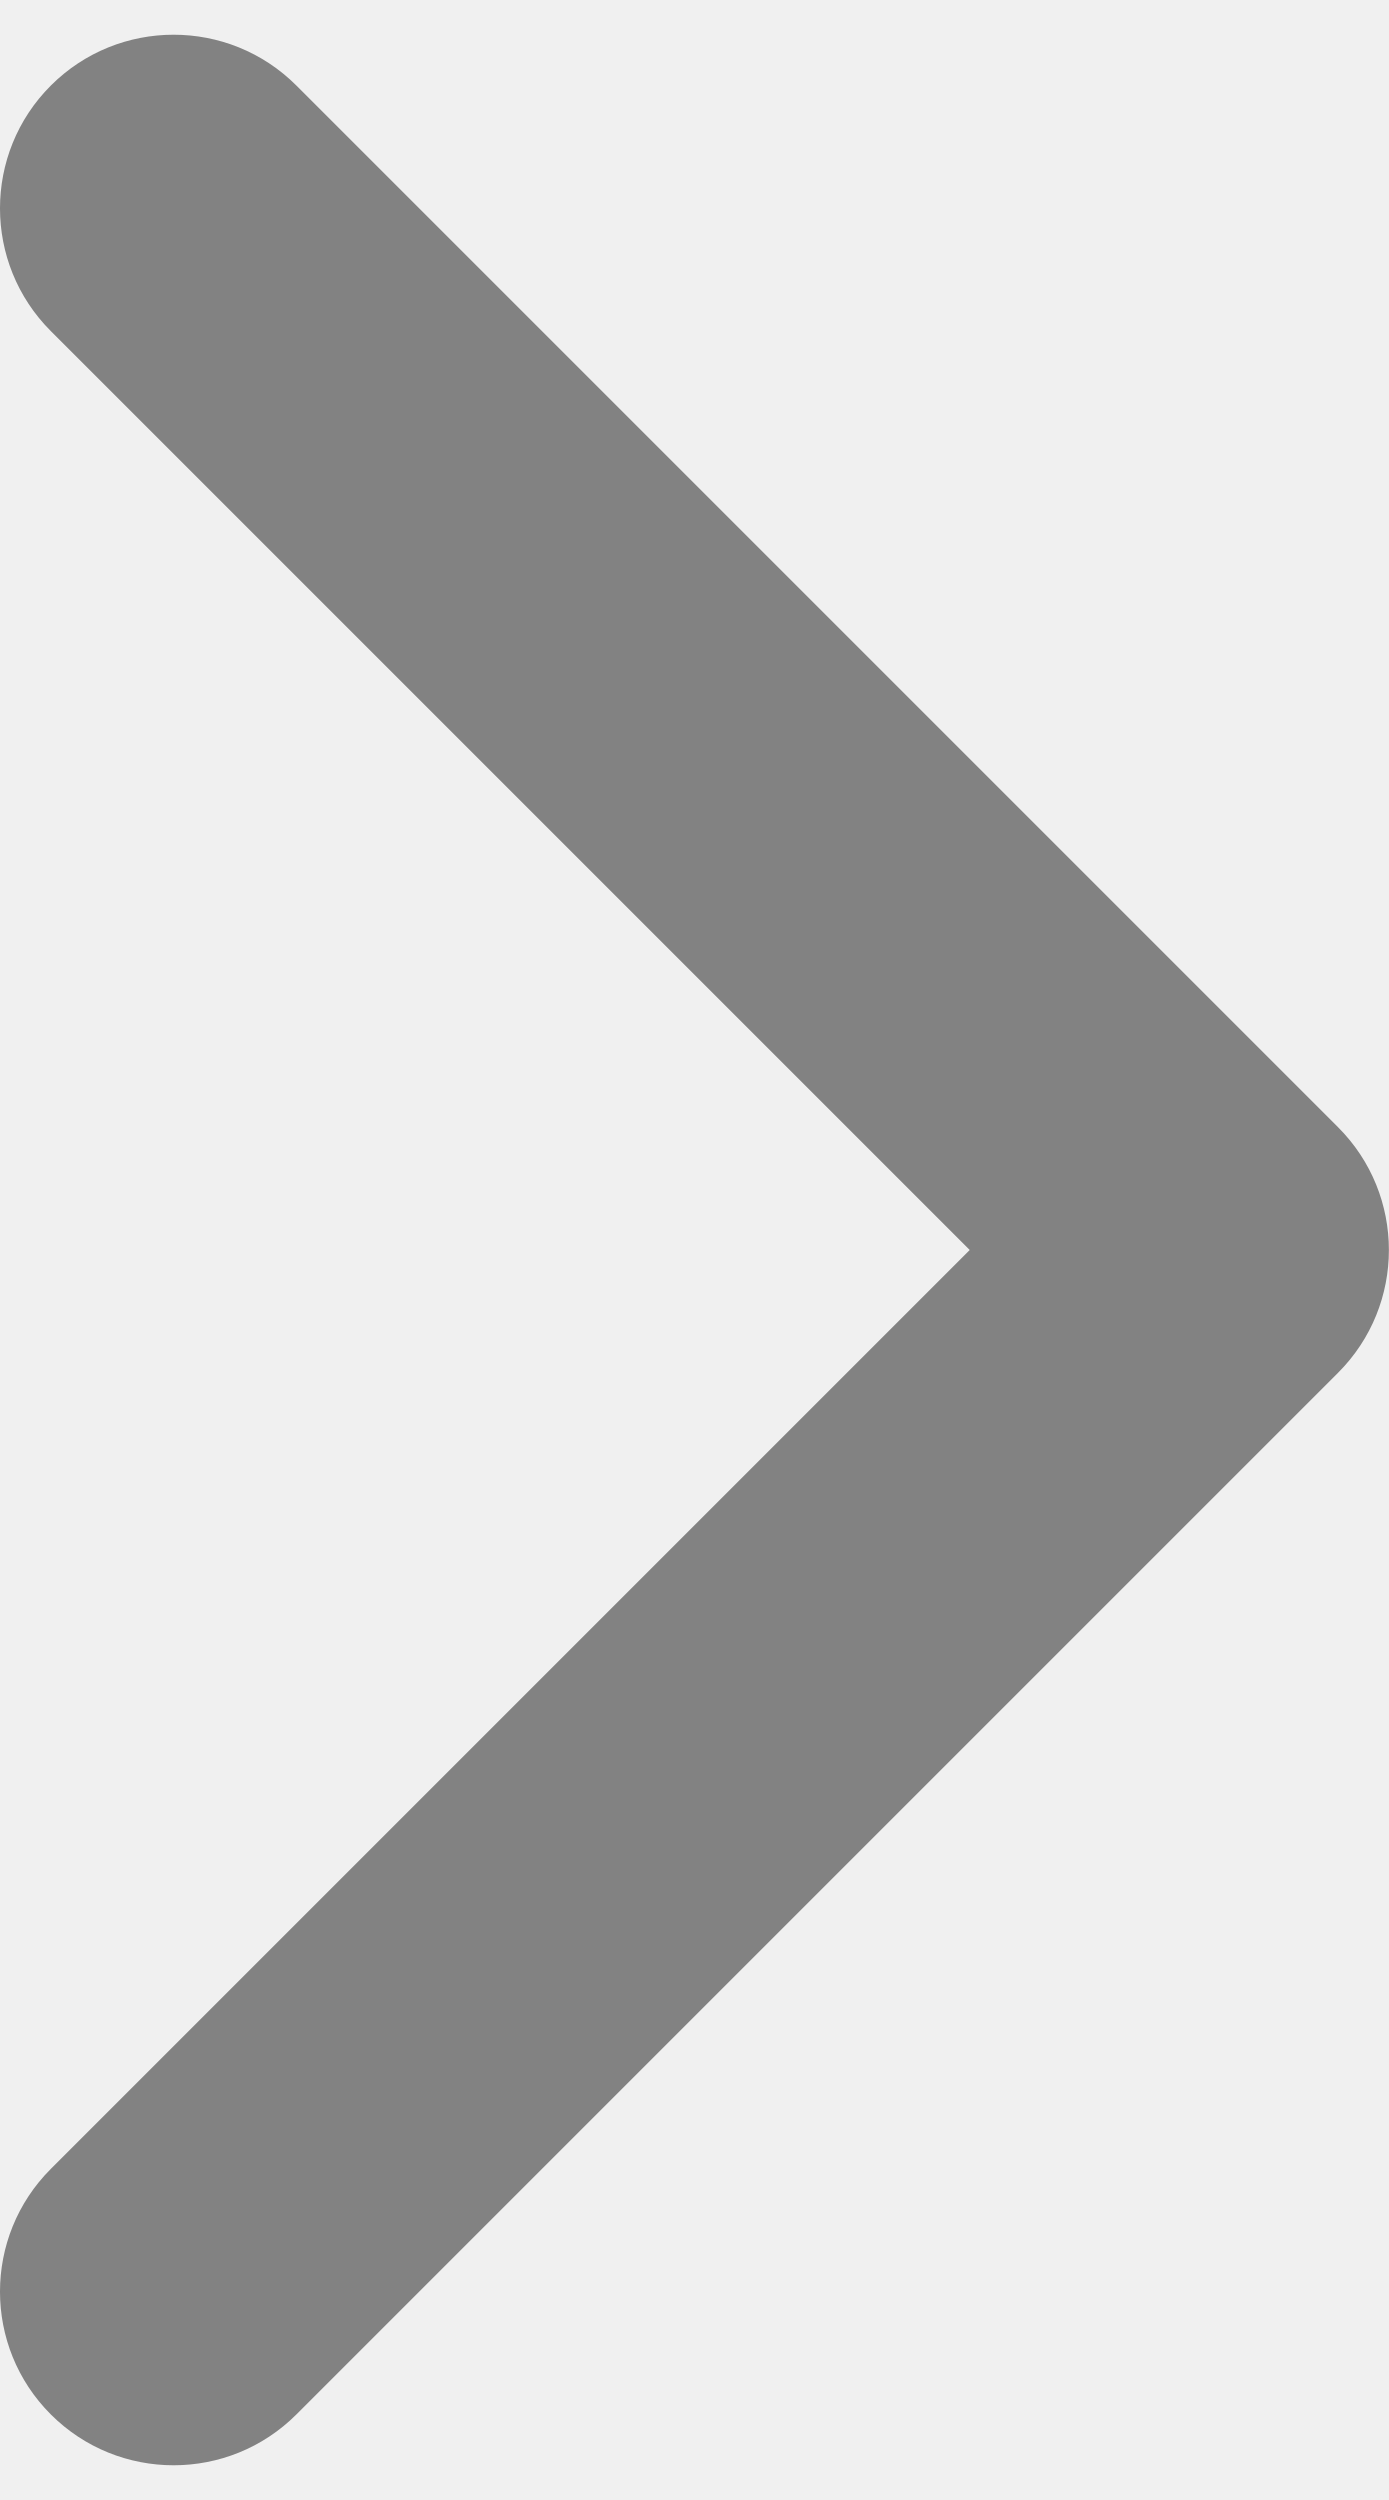
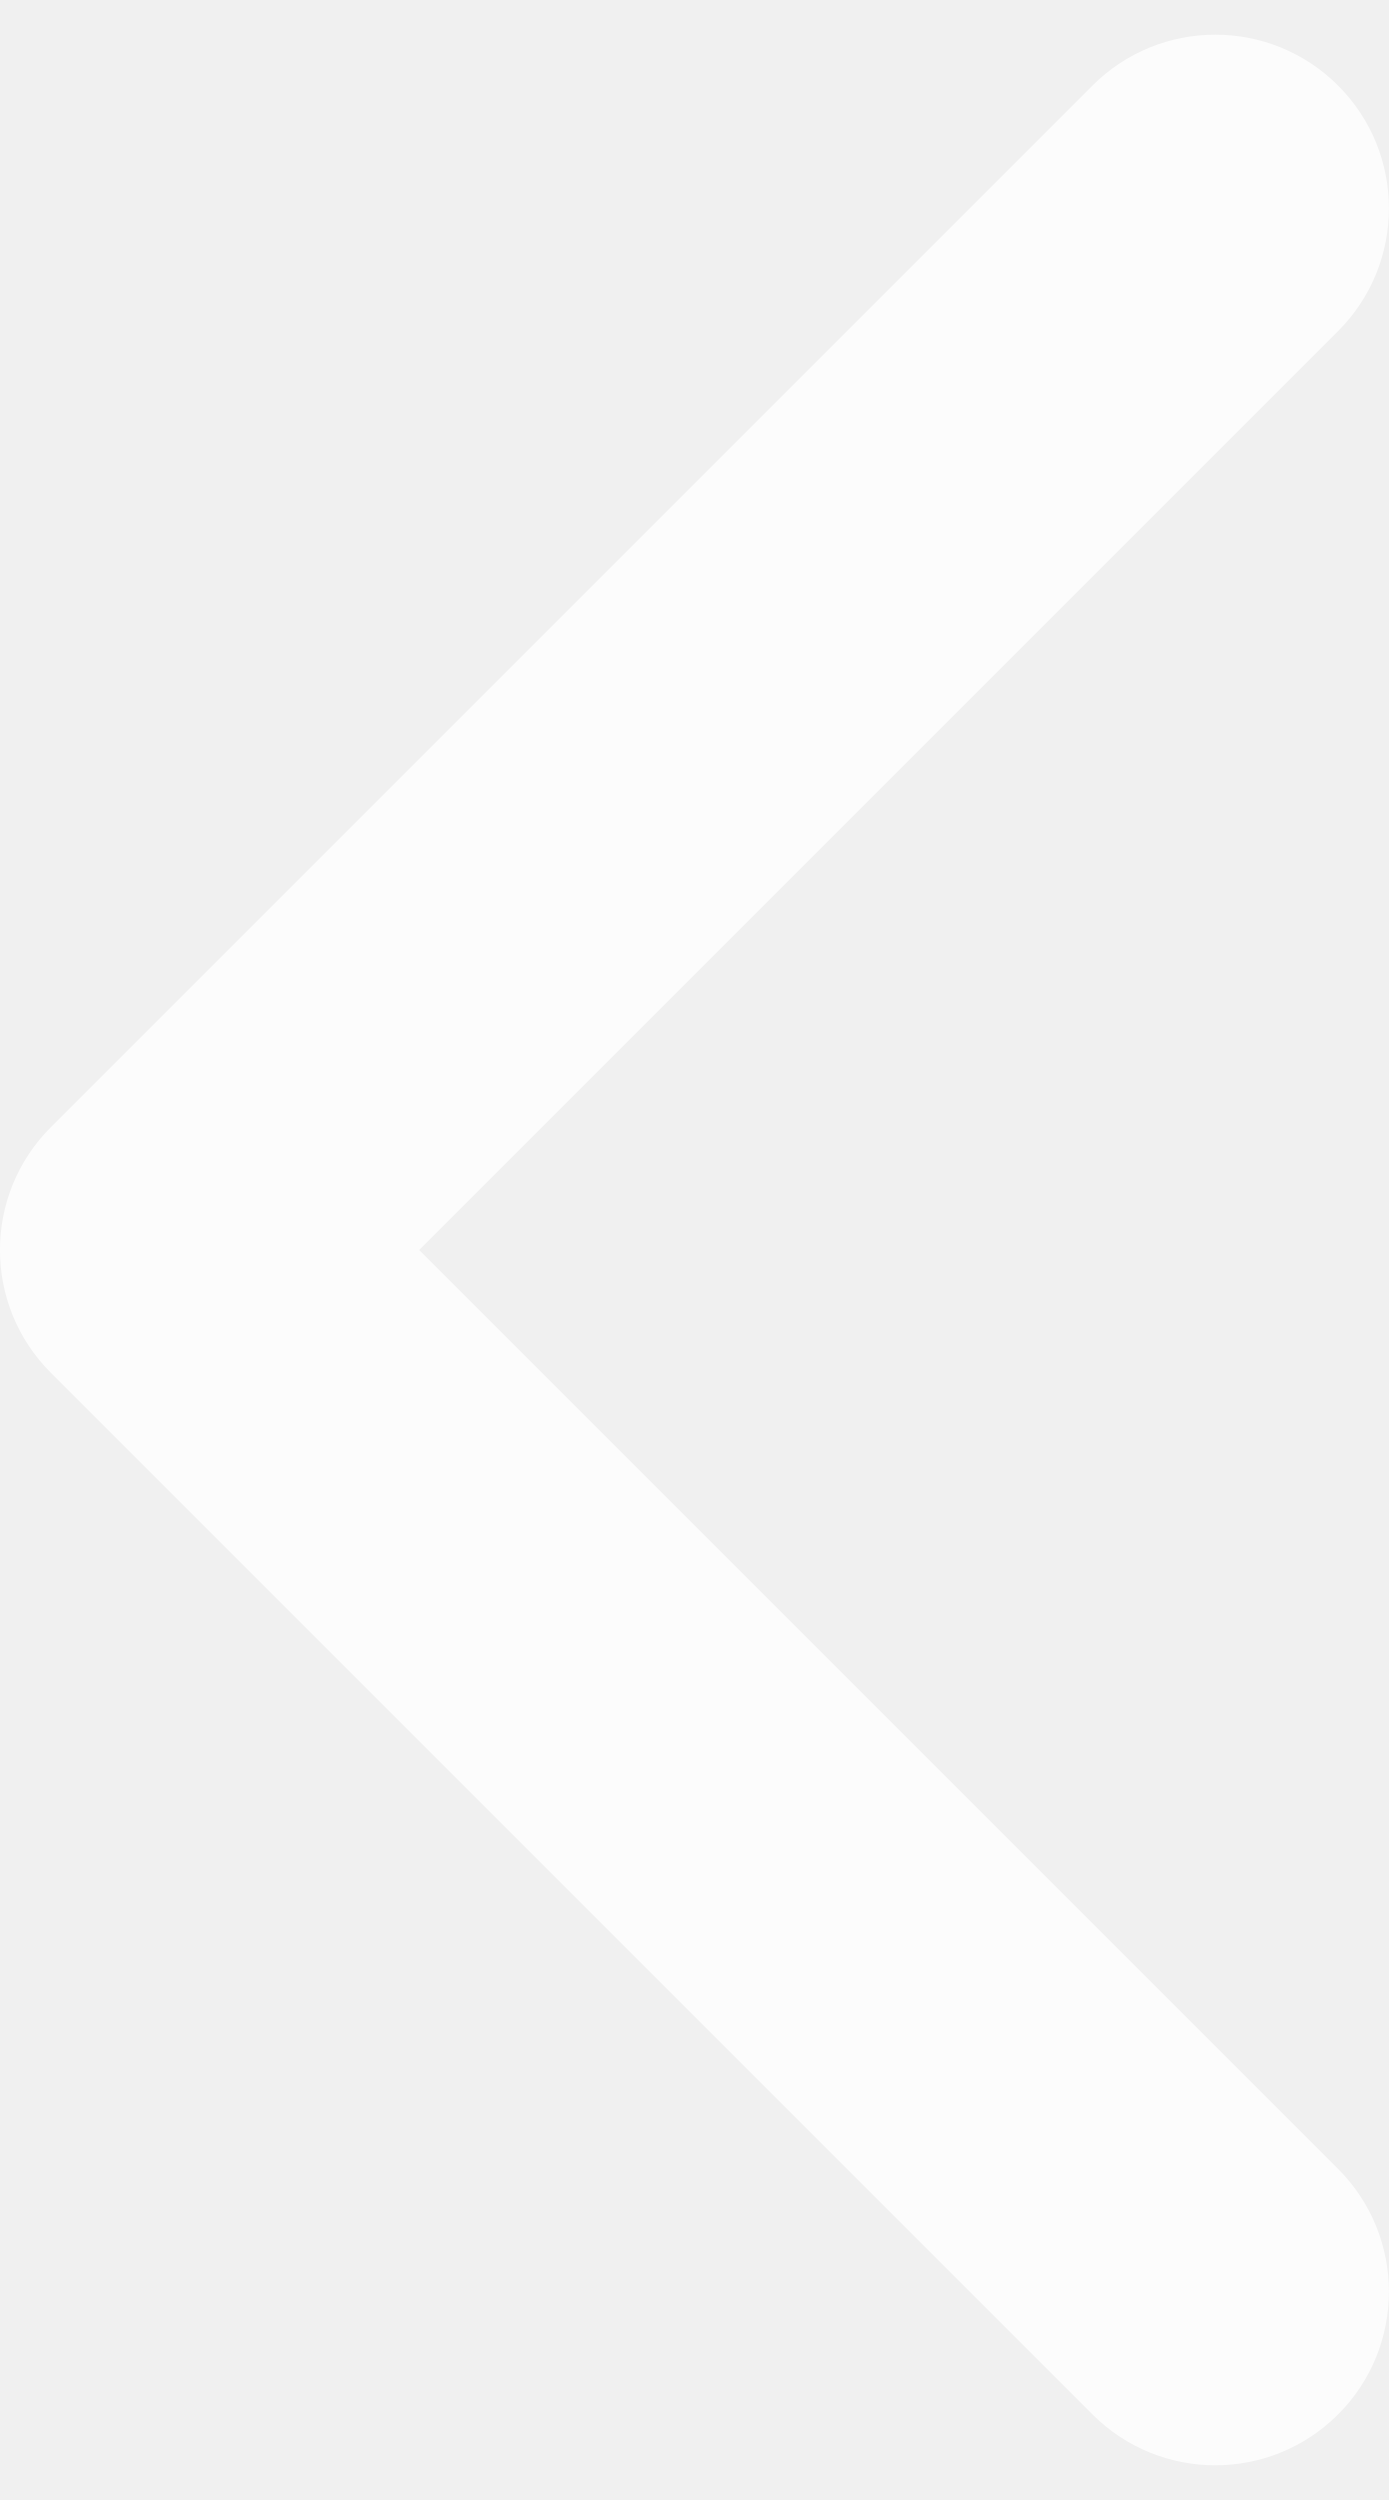
- <svg xmlns="http://www.w3.org/2000/svg" width="10" height="18" viewBox="0 0 10 18" fill="none">
-   <path fill-rule="evenodd" clip-rule="evenodd" d="M0.366 0.616C0.854 0.128 1.646 0.128 2.134 0.616L9.634 8.116C10.122 8.604 10.122 9.396 9.634 9.884L2.134 17.384C1.646 17.872 0.854 17.872 0.366 17.384C-0.122 16.896 -0.122 16.104 0.366 15.616L6.982 9L0.366 2.384C-0.122 1.896 -0.122 1.104 0.366 0.616Z" fill="#828282" />
+ <svg xmlns="http://www.w3.org/2000/svg" width="10" height="18" fill="none">
+   <path fill-rule="evenodd" clip-rule="evenodd" d="M9.634.616a1.25 1.25 0 010 1.768L3.018 9l6.616 6.616a1.25 1.25 0 01-1.768 1.768l-7.5-7.5a1.25 1.25 0 010-1.768l7.5-7.5a1.25 1.25 0 011.768 0z" fill="#fff" fill-opacity=".8" />
</svg>
